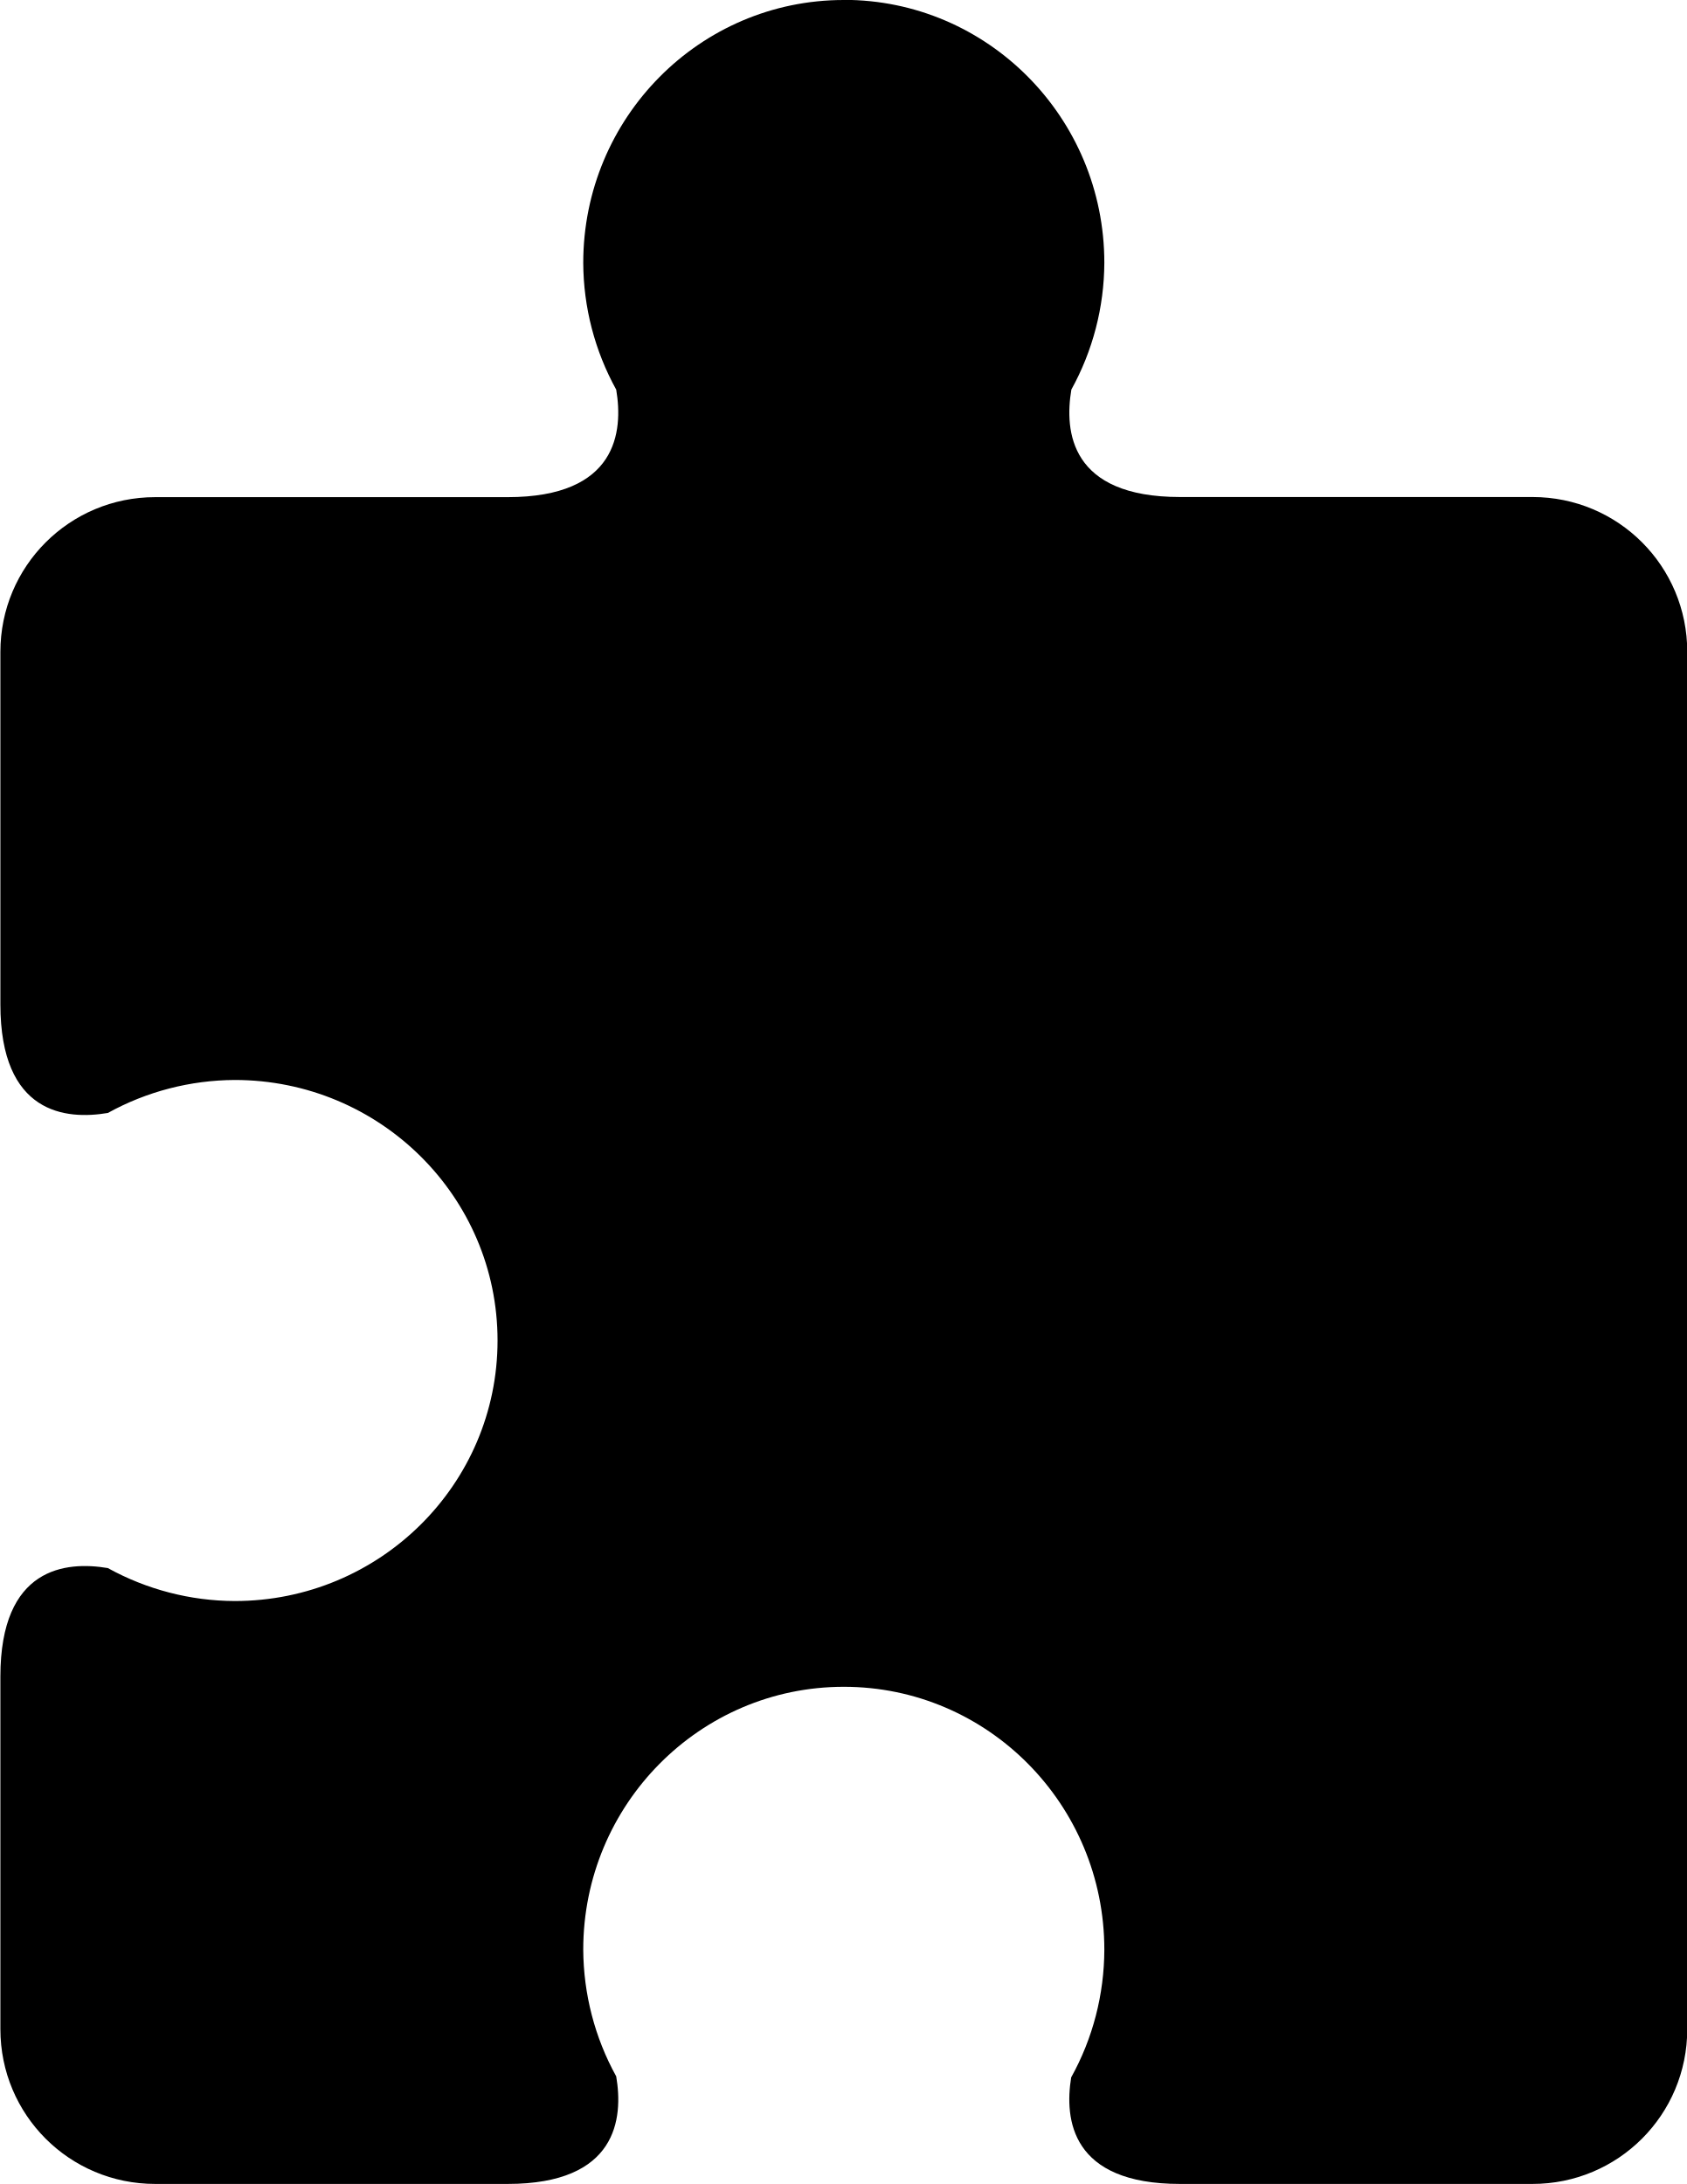
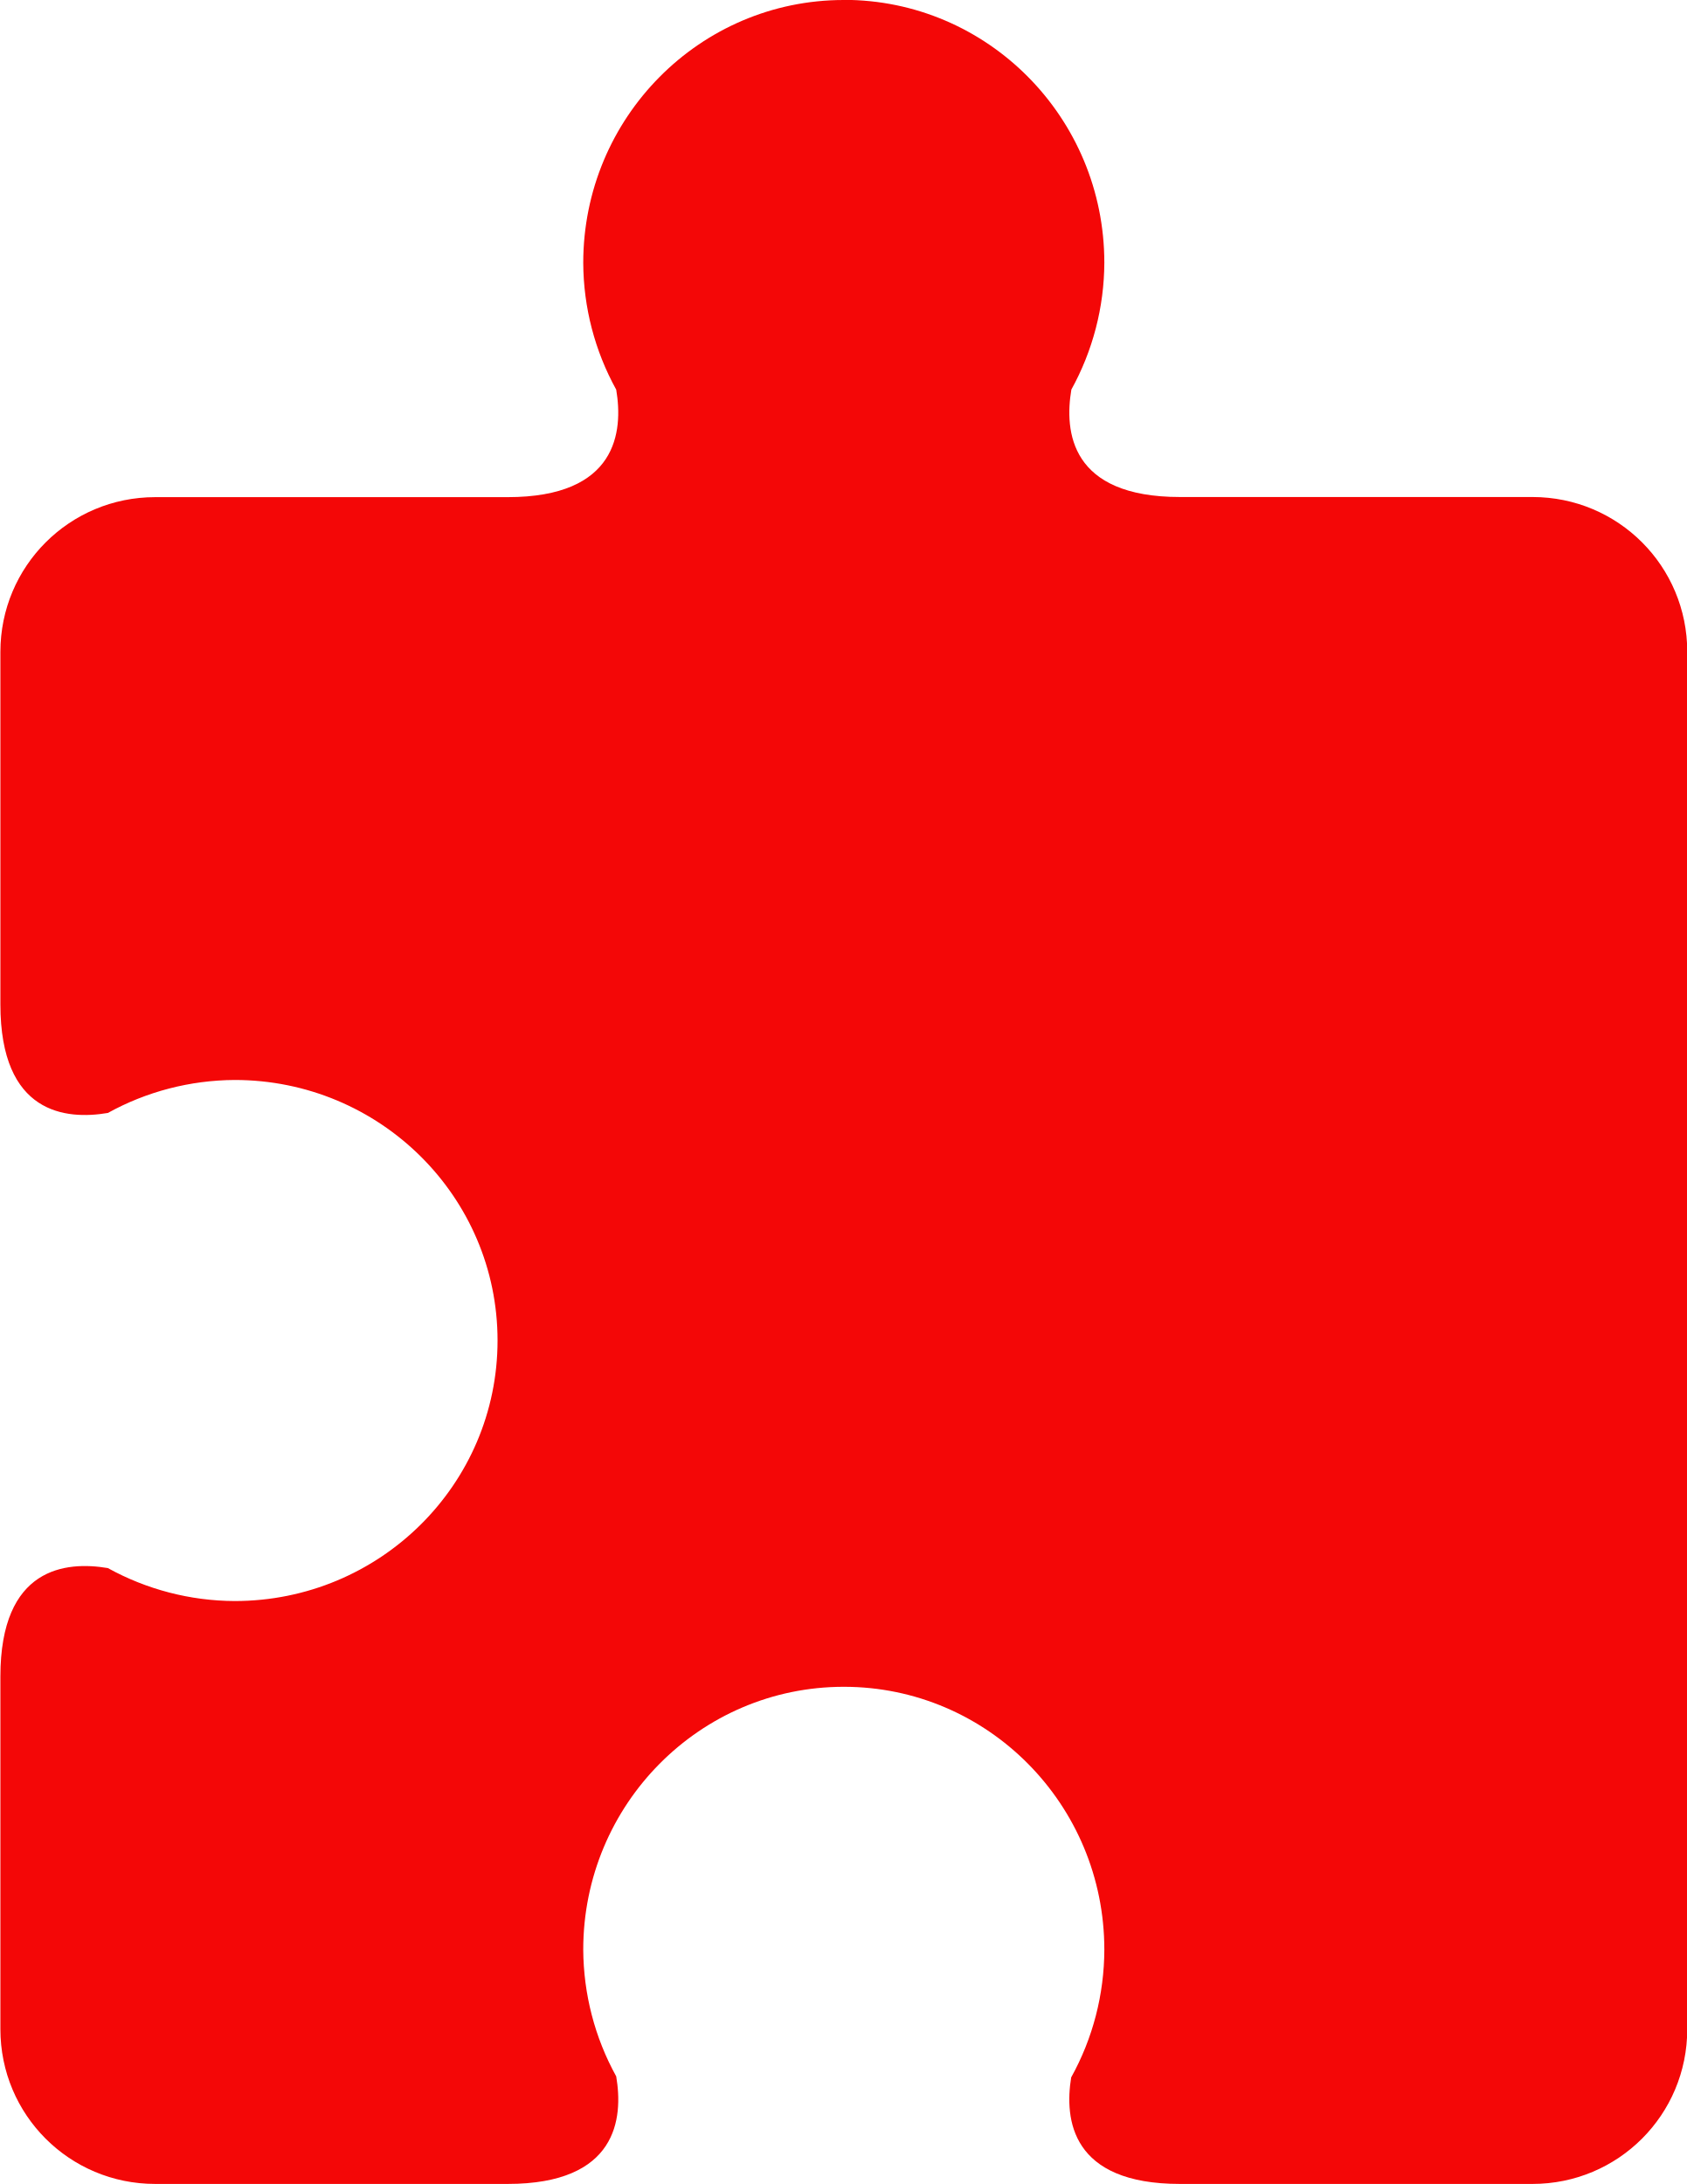
- <svg xmlns="http://www.w3.org/2000/svg" width="26.3mm" height="34.051mm" version="1.1" viewBox="0 0 26.3 34.051">
+ <svg xmlns="http://www.w3.org/2000/svg" version="1.1" viewBox="0 0 26.3 34.051">
  <g transform="translate(-88.635 -106.36)">
-     <path d="m101.79 106.36c-2.244-6e-5 -4.062 1.835-4.062 4.099 3e-3 0.692 0.18 1.371 0.514 1.976 0.11 0.652 0.019 1.676-1.693 1.676h-5.494c-1.337 0-2.414 1.077-2.414 2.414v5.494c0 1.713 1.024 1.804 1.676 1.693 0.604-0.334 1.284-0.51 1.976-0.514 2.264-1e-4 4.099 1.819 4.099 4.062 6e-5 2.244-1.835 4.062-4.099 4.062-0.692-3e-3 -1.372-0.18-1.977-0.514-0.652-0.11-1.675-0.018-1.675 1.693v5.495c0 1.337 1.077 2.414 2.414 2.414h5.494c1.713 0 1.804-1.024 1.693-1.677-0.334-0.604-0.51-1.284-0.514-1.975-9e-5 -2.264 1.819-4.099 4.062-4.099 2.244-6e-5 4.062 1.835 4.062 4.099-2e-3 0.697-0.179 1.383-0.517 1.991-0.106 0.653-3e-3 1.661 1.696 1.661h5.495c1.337 0 2.414-1.077 2.414-2.414v-21.473c0-1.337-1.077-2.414-2.414-2.414h-5.495c-1.712 0-1.803-1.023-1.693-1.675 0.334-0.605 0.511-1.284 0.514-1.977 1e-4 -2.264-1.819-4.099-4.062-4.099z" />
+     <path fill="#f40707" d="m101.79 106.36c-2.244-6e-5 -4.062 1.835-4.062 4.099 3e-3 0.692 0.18 1.371 0.514 1.976 0.11 0.652 0.019 1.676-1.693 1.676h-5.494c-1.337 0-2.414 1.077-2.414 2.414v5.494c0 1.713 1.024 1.804 1.676 1.693 0.604-0.334 1.284-0.51 1.976-0.514 2.264-1e-4 4.099 1.819 4.099 4.062 6e-5 2.244-1.835 4.062-4.099 4.062-0.692-3e-3 -1.372-0.18-1.977-0.514-0.652-0.11-1.675-0.018-1.675 1.693v5.495c0 1.337 1.077 2.414 2.414 2.414h5.494c1.713 0 1.804-1.024 1.693-1.677-0.334-0.604-0.51-1.284-0.514-1.975-9e-5 -2.264 1.819-4.099 4.062-4.099 2.244-6e-5 4.062 1.835 4.062 4.099-2e-3 0.697-0.179 1.383-0.517 1.991-0.106 0.653-3e-3 1.661 1.696 1.661h5.495c1.337 0 2.414-1.077 2.414-2.414v-21.473c0-1.337-1.077-2.414-2.414-2.414h-5.495c-1.712 0-1.803-1.023-1.693-1.675 0.334-0.605 0.511-1.284 0.514-1.977 1e-4 -2.264-1.819-4.099-4.062-4.099z" />
  </g>
</svg>
